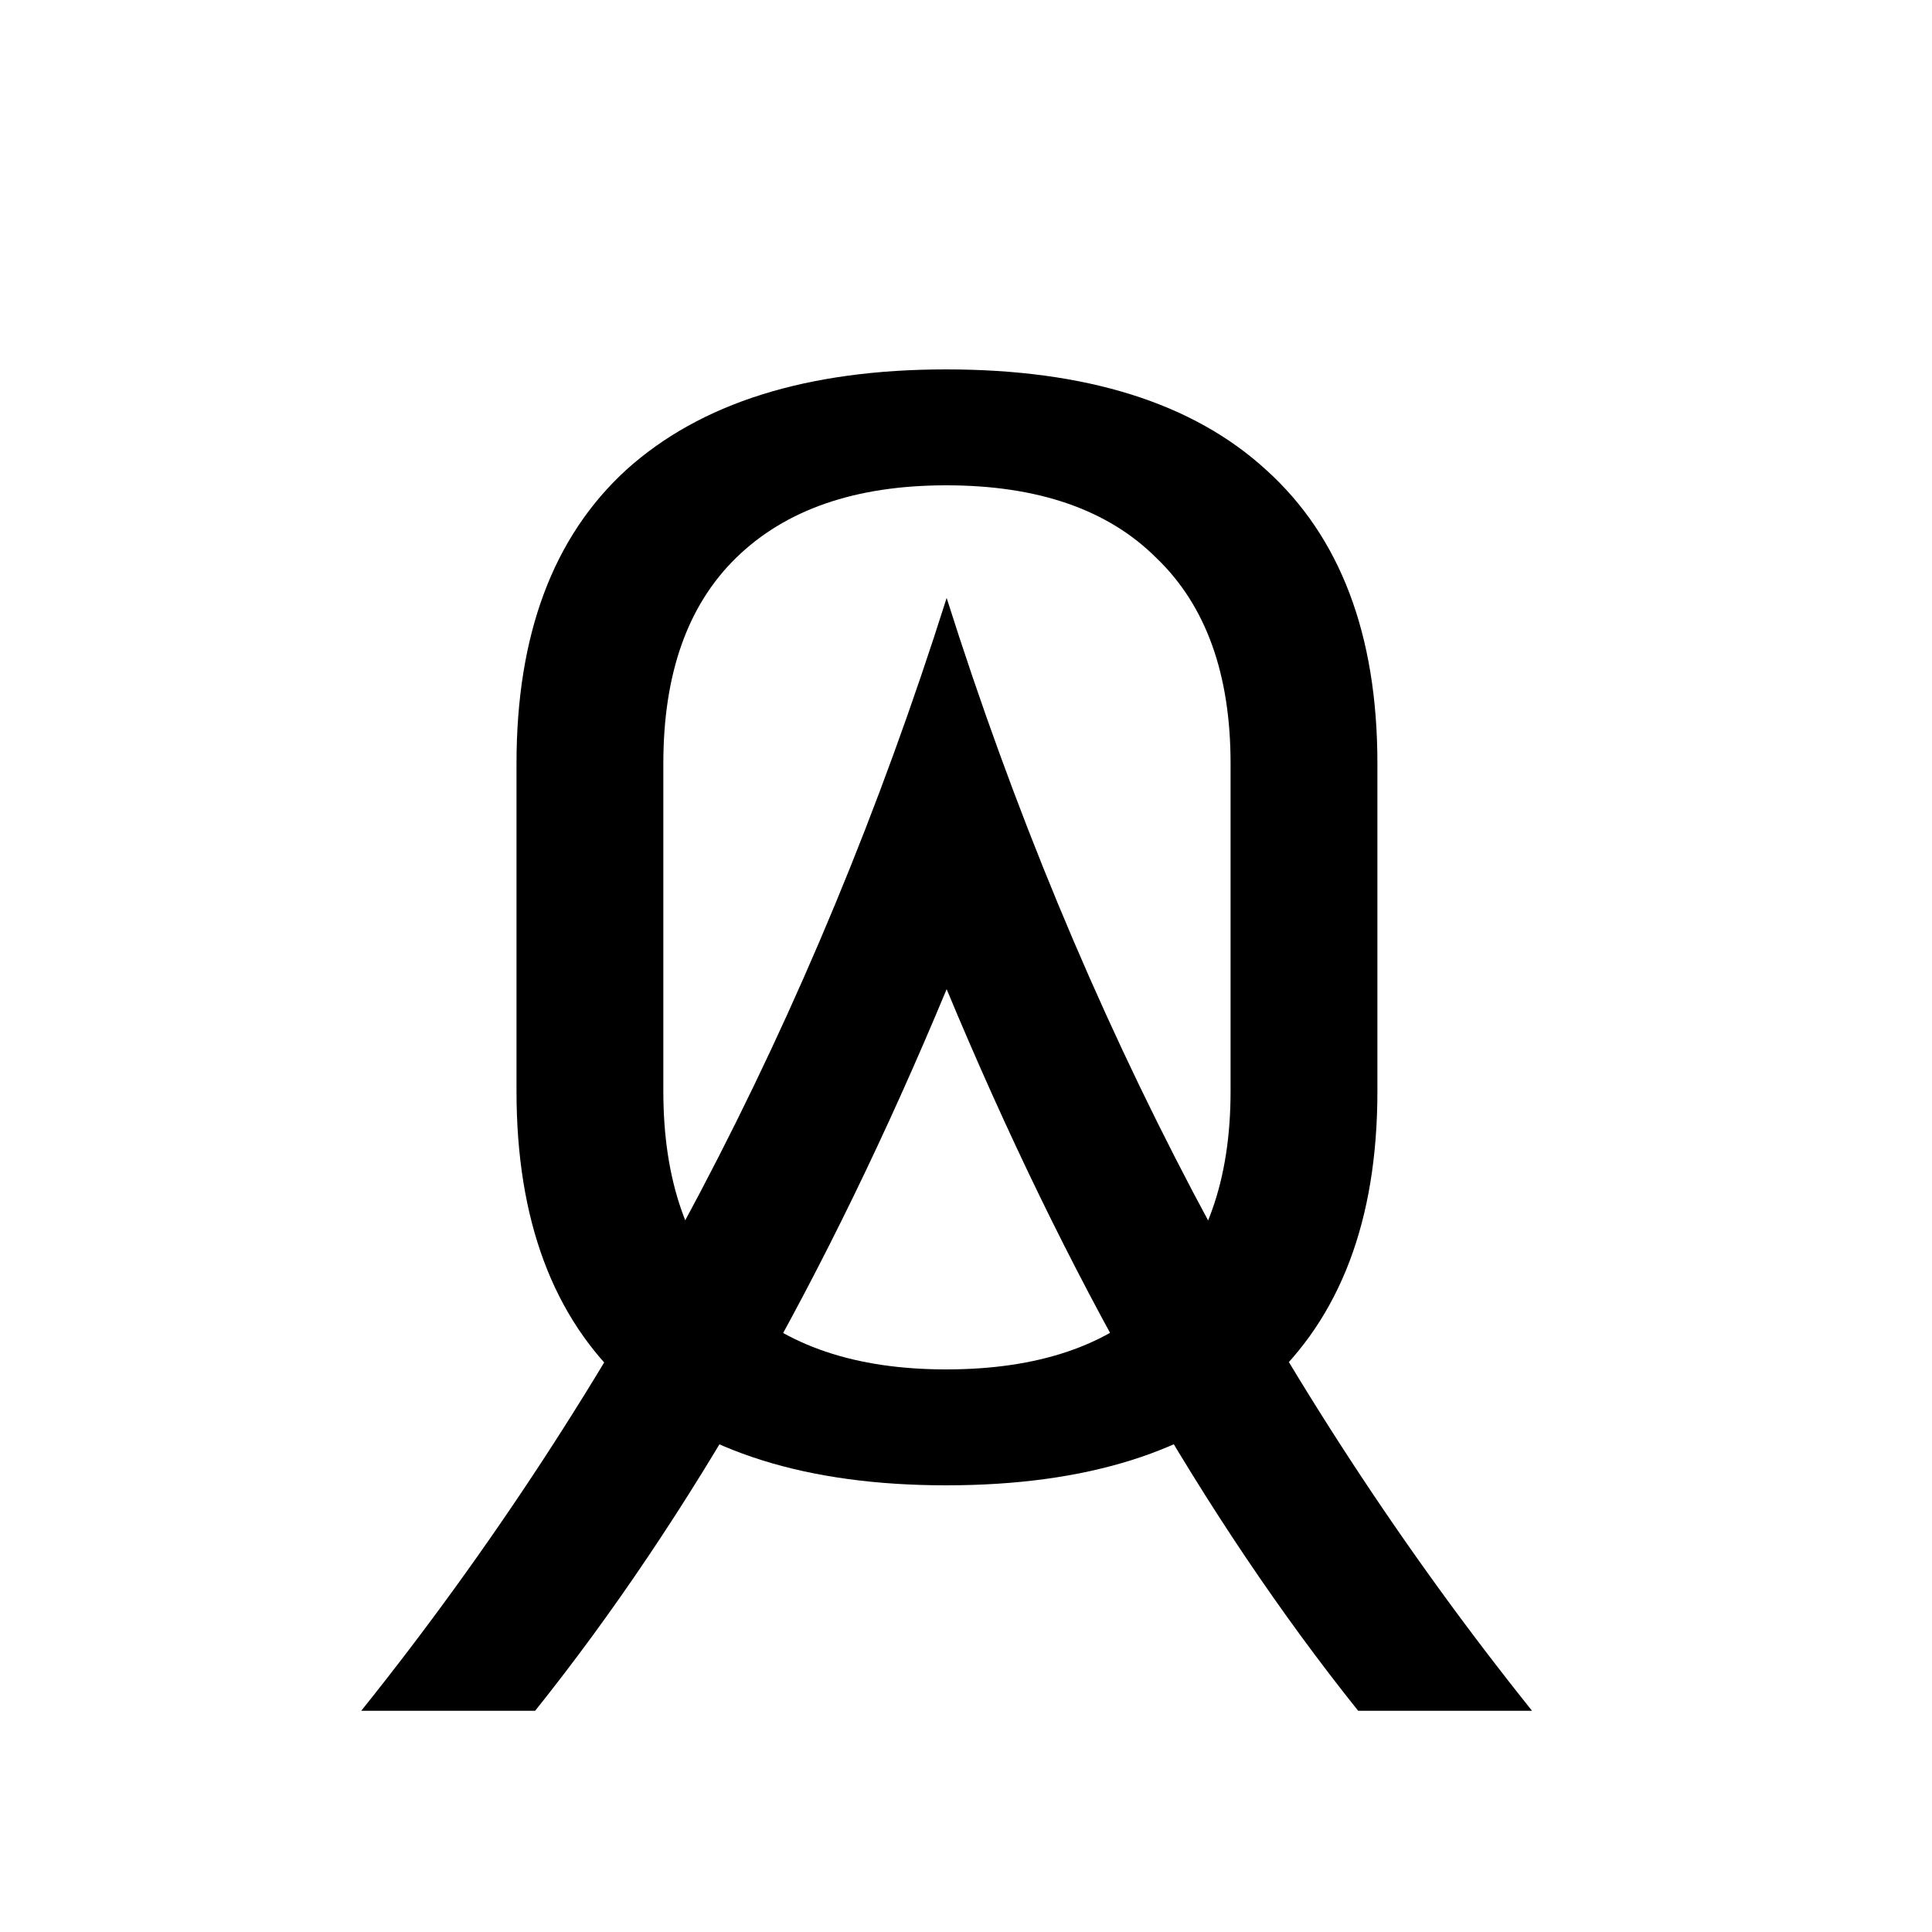
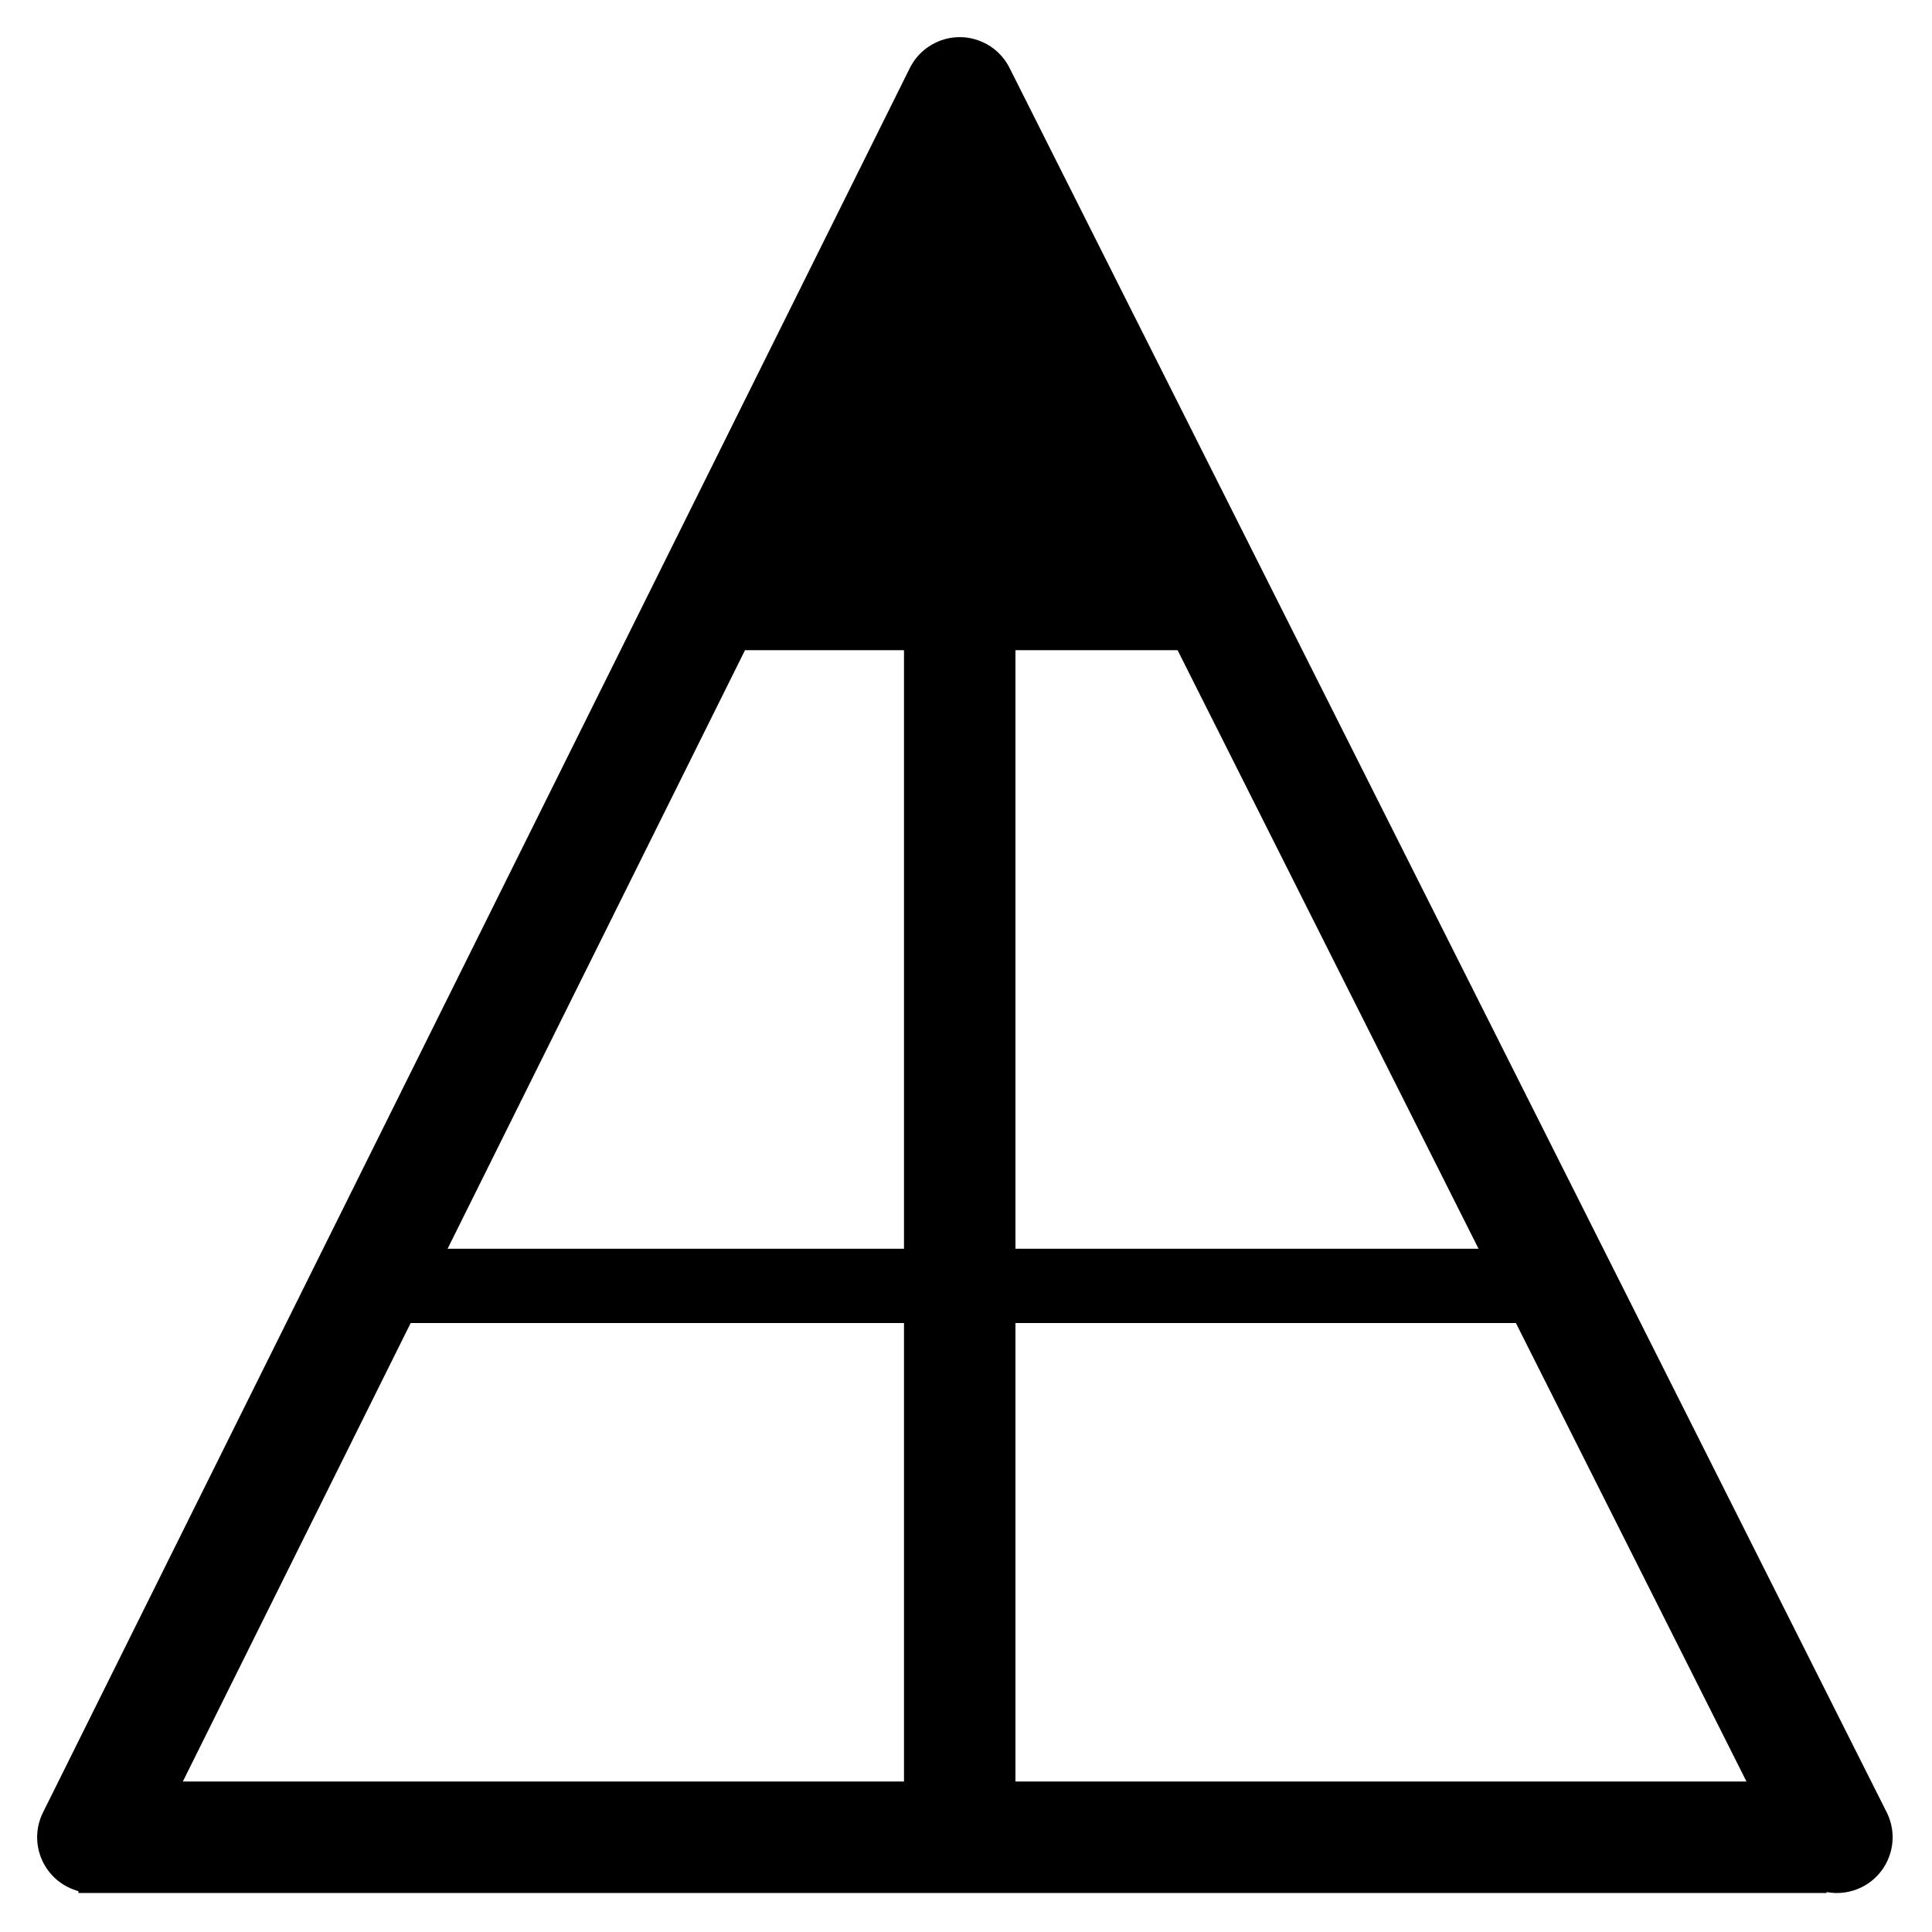
- <svg xmlns="http://www.w3.org/2000/svg" width="50" height="50" viewBox="0 0 50 50" fill="none">
-   <path d="M9.349 44.275C15.999 35.975 21.049 26.375 24.499 15.475C27.949 26.375 32.999 35.975 39.649 44.275H35.149C31.149 39.275 27.599 33.05 24.499 25.6C21.399 33.05 17.849 39.275 13.849 44.275H9.349Z" fill="black" />
-   <path d="M24.487 38.44C20.887 38.44 18.127 37.573 16.207 35.84C14.313 34.107 13.367 31.573 13.367 28.24V19.76C13.367 16.427 14.313 13.893 16.207 12.16C18.127 10.427 20.887 9.56 24.487 9.56C28.113 9.56 30.873 10.427 32.767 12.16C34.687 13.893 35.647 16.427 35.647 19.76V28.24C35.647 31.573 34.687 34.107 32.767 35.84C30.873 37.573 28.113 38.44 24.487 38.44ZM24.487 35.44C26.86 35.44 28.673 34.827 29.927 33.6C31.207 32.347 31.847 30.56 31.847 28.24V19.76C31.847 17.44 31.207 15.667 29.927 14.44C28.673 13.187 26.86 12.56 24.487 12.56C22.14 12.56 20.327 13.187 19.047 14.44C17.793 15.667 17.167 17.44 17.167 19.76V28.24C17.167 30.56 17.793 32.347 19.047 33.6C20.327 34.827 22.14 35.44 24.487 35.44Z" fill="black" />
+ <svg xmlns="http://www.w3.org/2000/svg" width="52" height="52" viewBox="0 0 52 52" fill="none">
+   <path fill-rule="evenodd" clip-rule="evenodd" d="M1.833 50.794C1.091 50.425 0.788 49.525 1.157 48.783L24.477 1.854C24.584 1.63 24.746 1.432 24.957 1.281C25.028 1.23 25.103 1.186 25.181 1.149C25.389 1.048 25.61 1 25.828 1C26.042 0.999 26.26 1.045 26.467 1.142C26.533 1.172 26.596 1.208 26.658 1.248C26.692 1.271 26.724 1.294 26.756 1.319C26.94 1.463 27.084 1.645 27.182 1.848L50.78 48.777C51.152 49.517 50.854 50.418 50.114 50.791C49.808 50.944 49.474 50.984 49.162 50.925V50.95L26.942 50.95H25.831H25.442H3.611H2.531C2.51 50.951 2.489 50.951 2.468 50.95H2.111V50.9C2.017 50.874 1.924 50.839 1.833 50.794ZM12.047 33.61L20.052 17.5H24.331L24.331 33.61H12.047ZM11.053 35.61L4.921 47.95H24.331V35.61H11.053ZM27.331 35.61V47.95L47.007 47.95L40.801 35.61L27.331 35.61ZM39.795 33.61L31.695 17.5H27.331L27.331 33.61H39.795Z" fill="#000" />
</svg>
